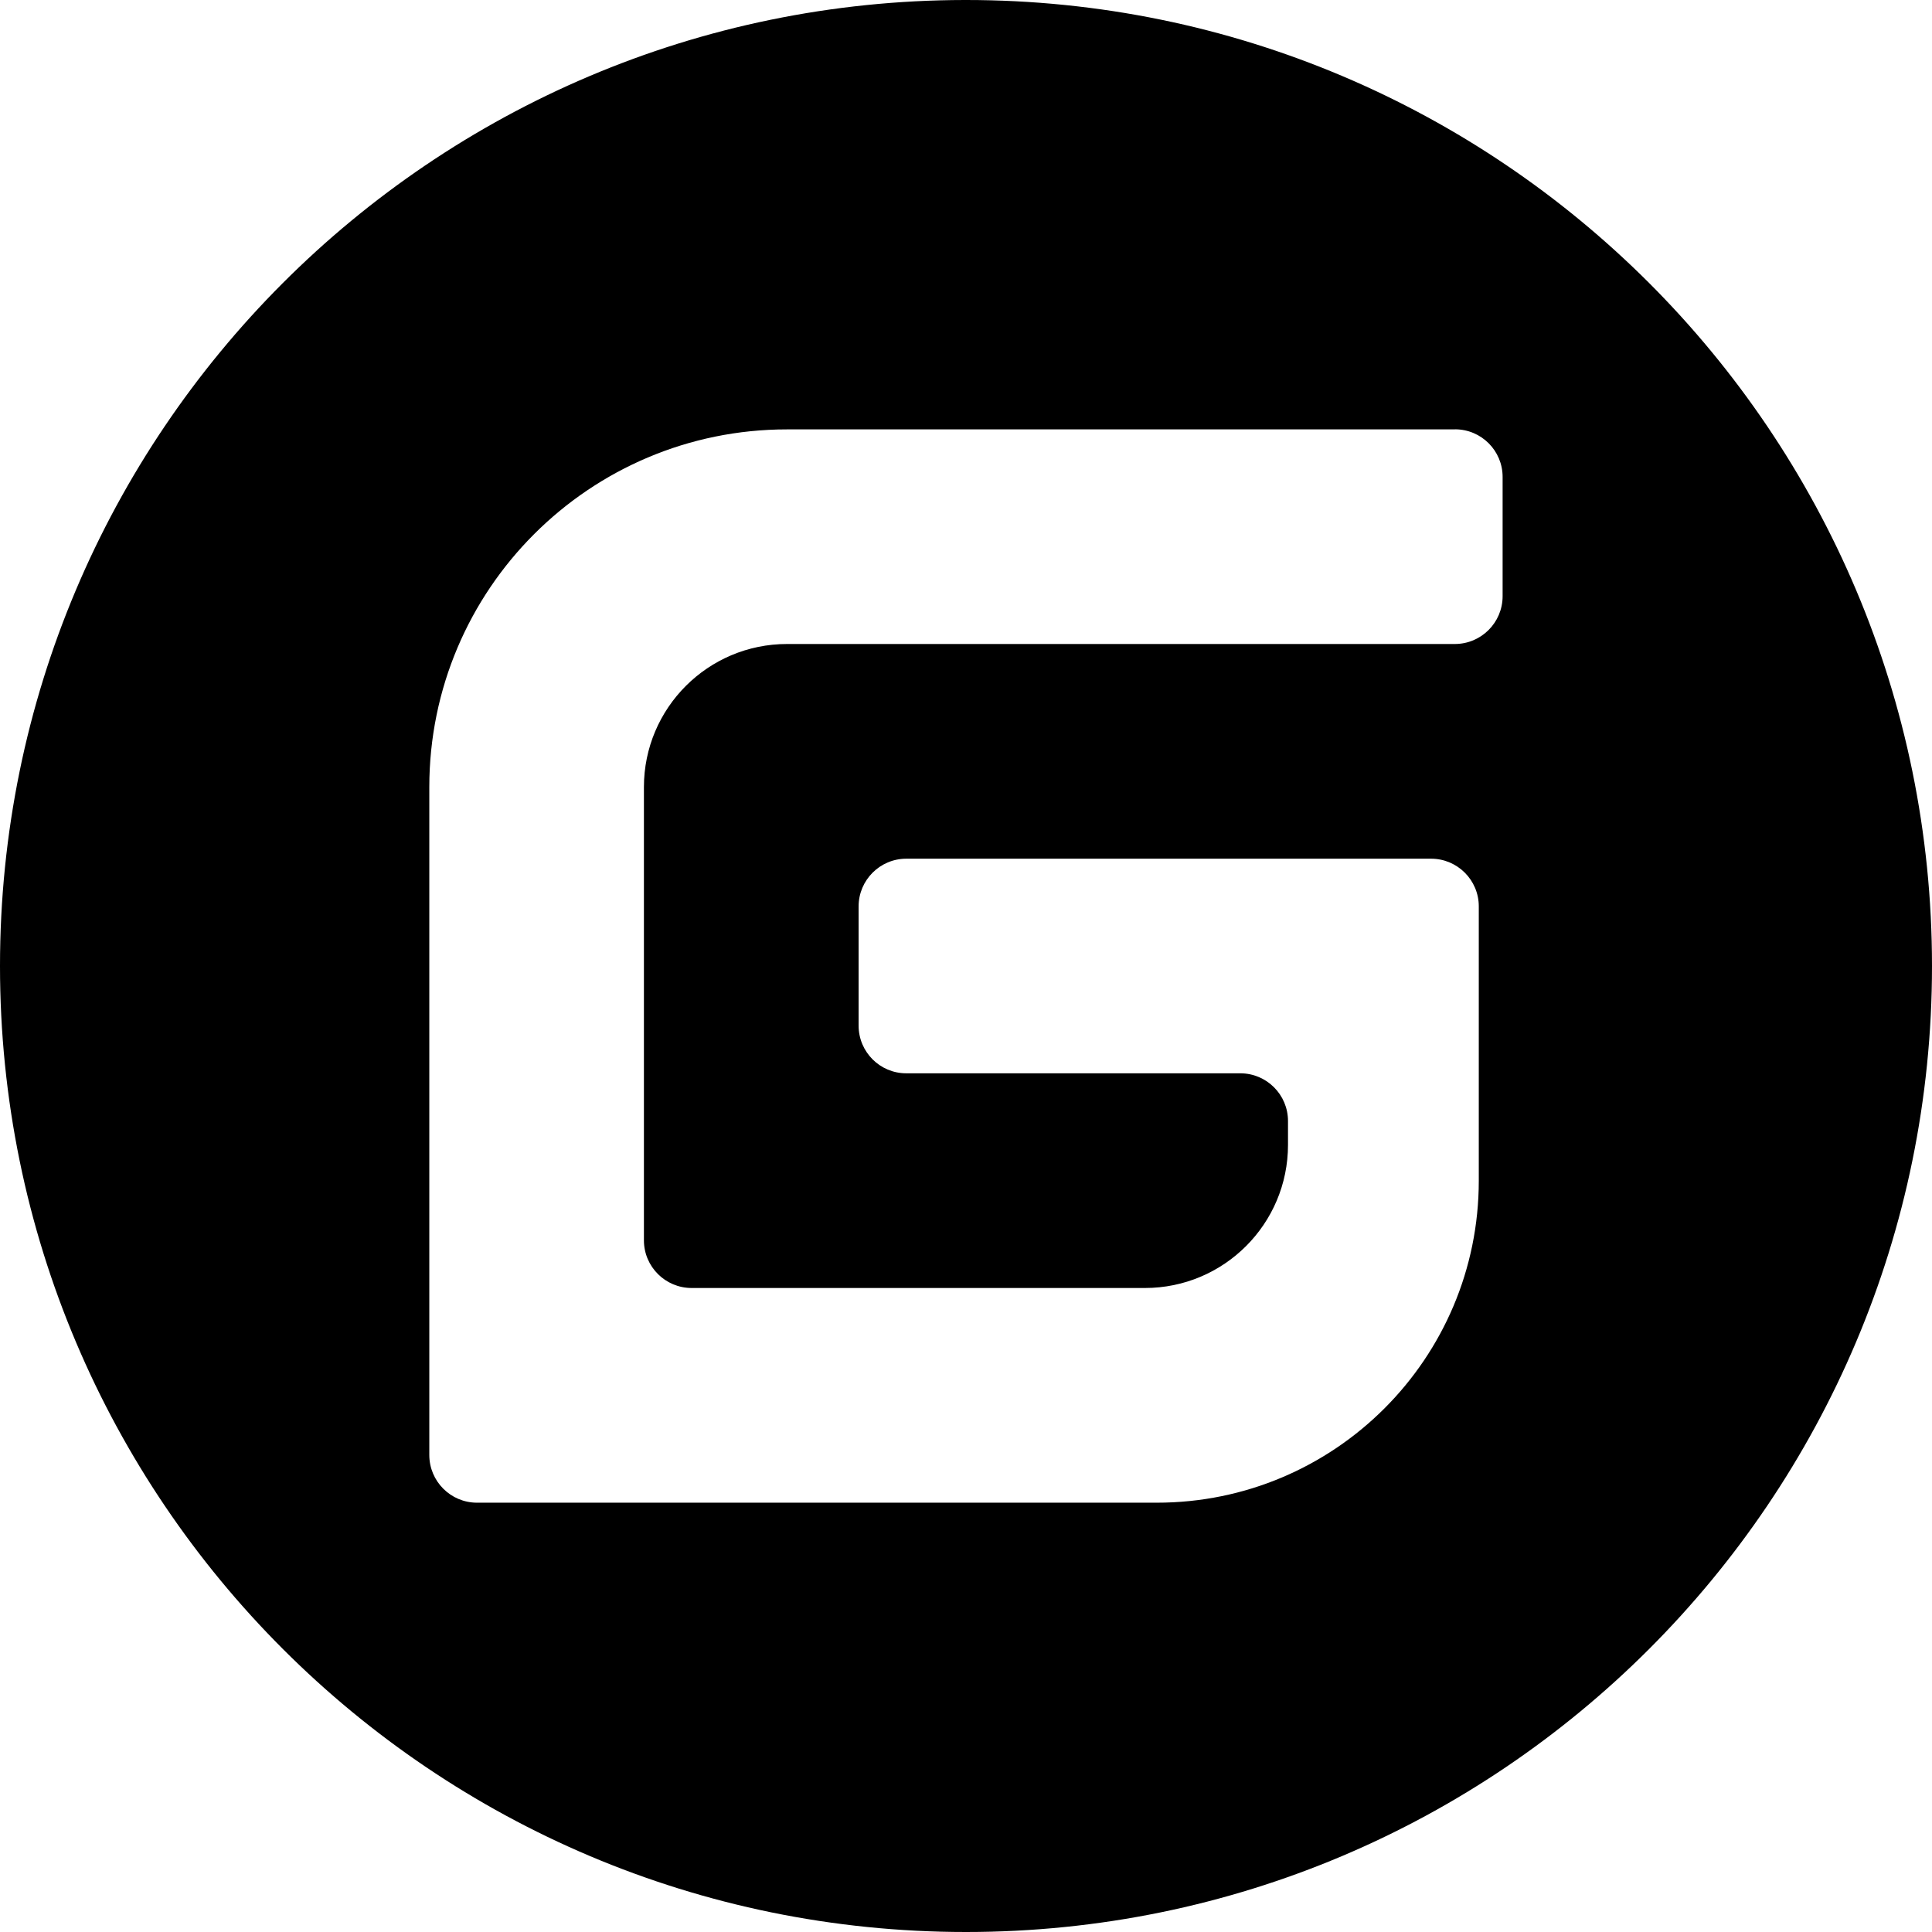
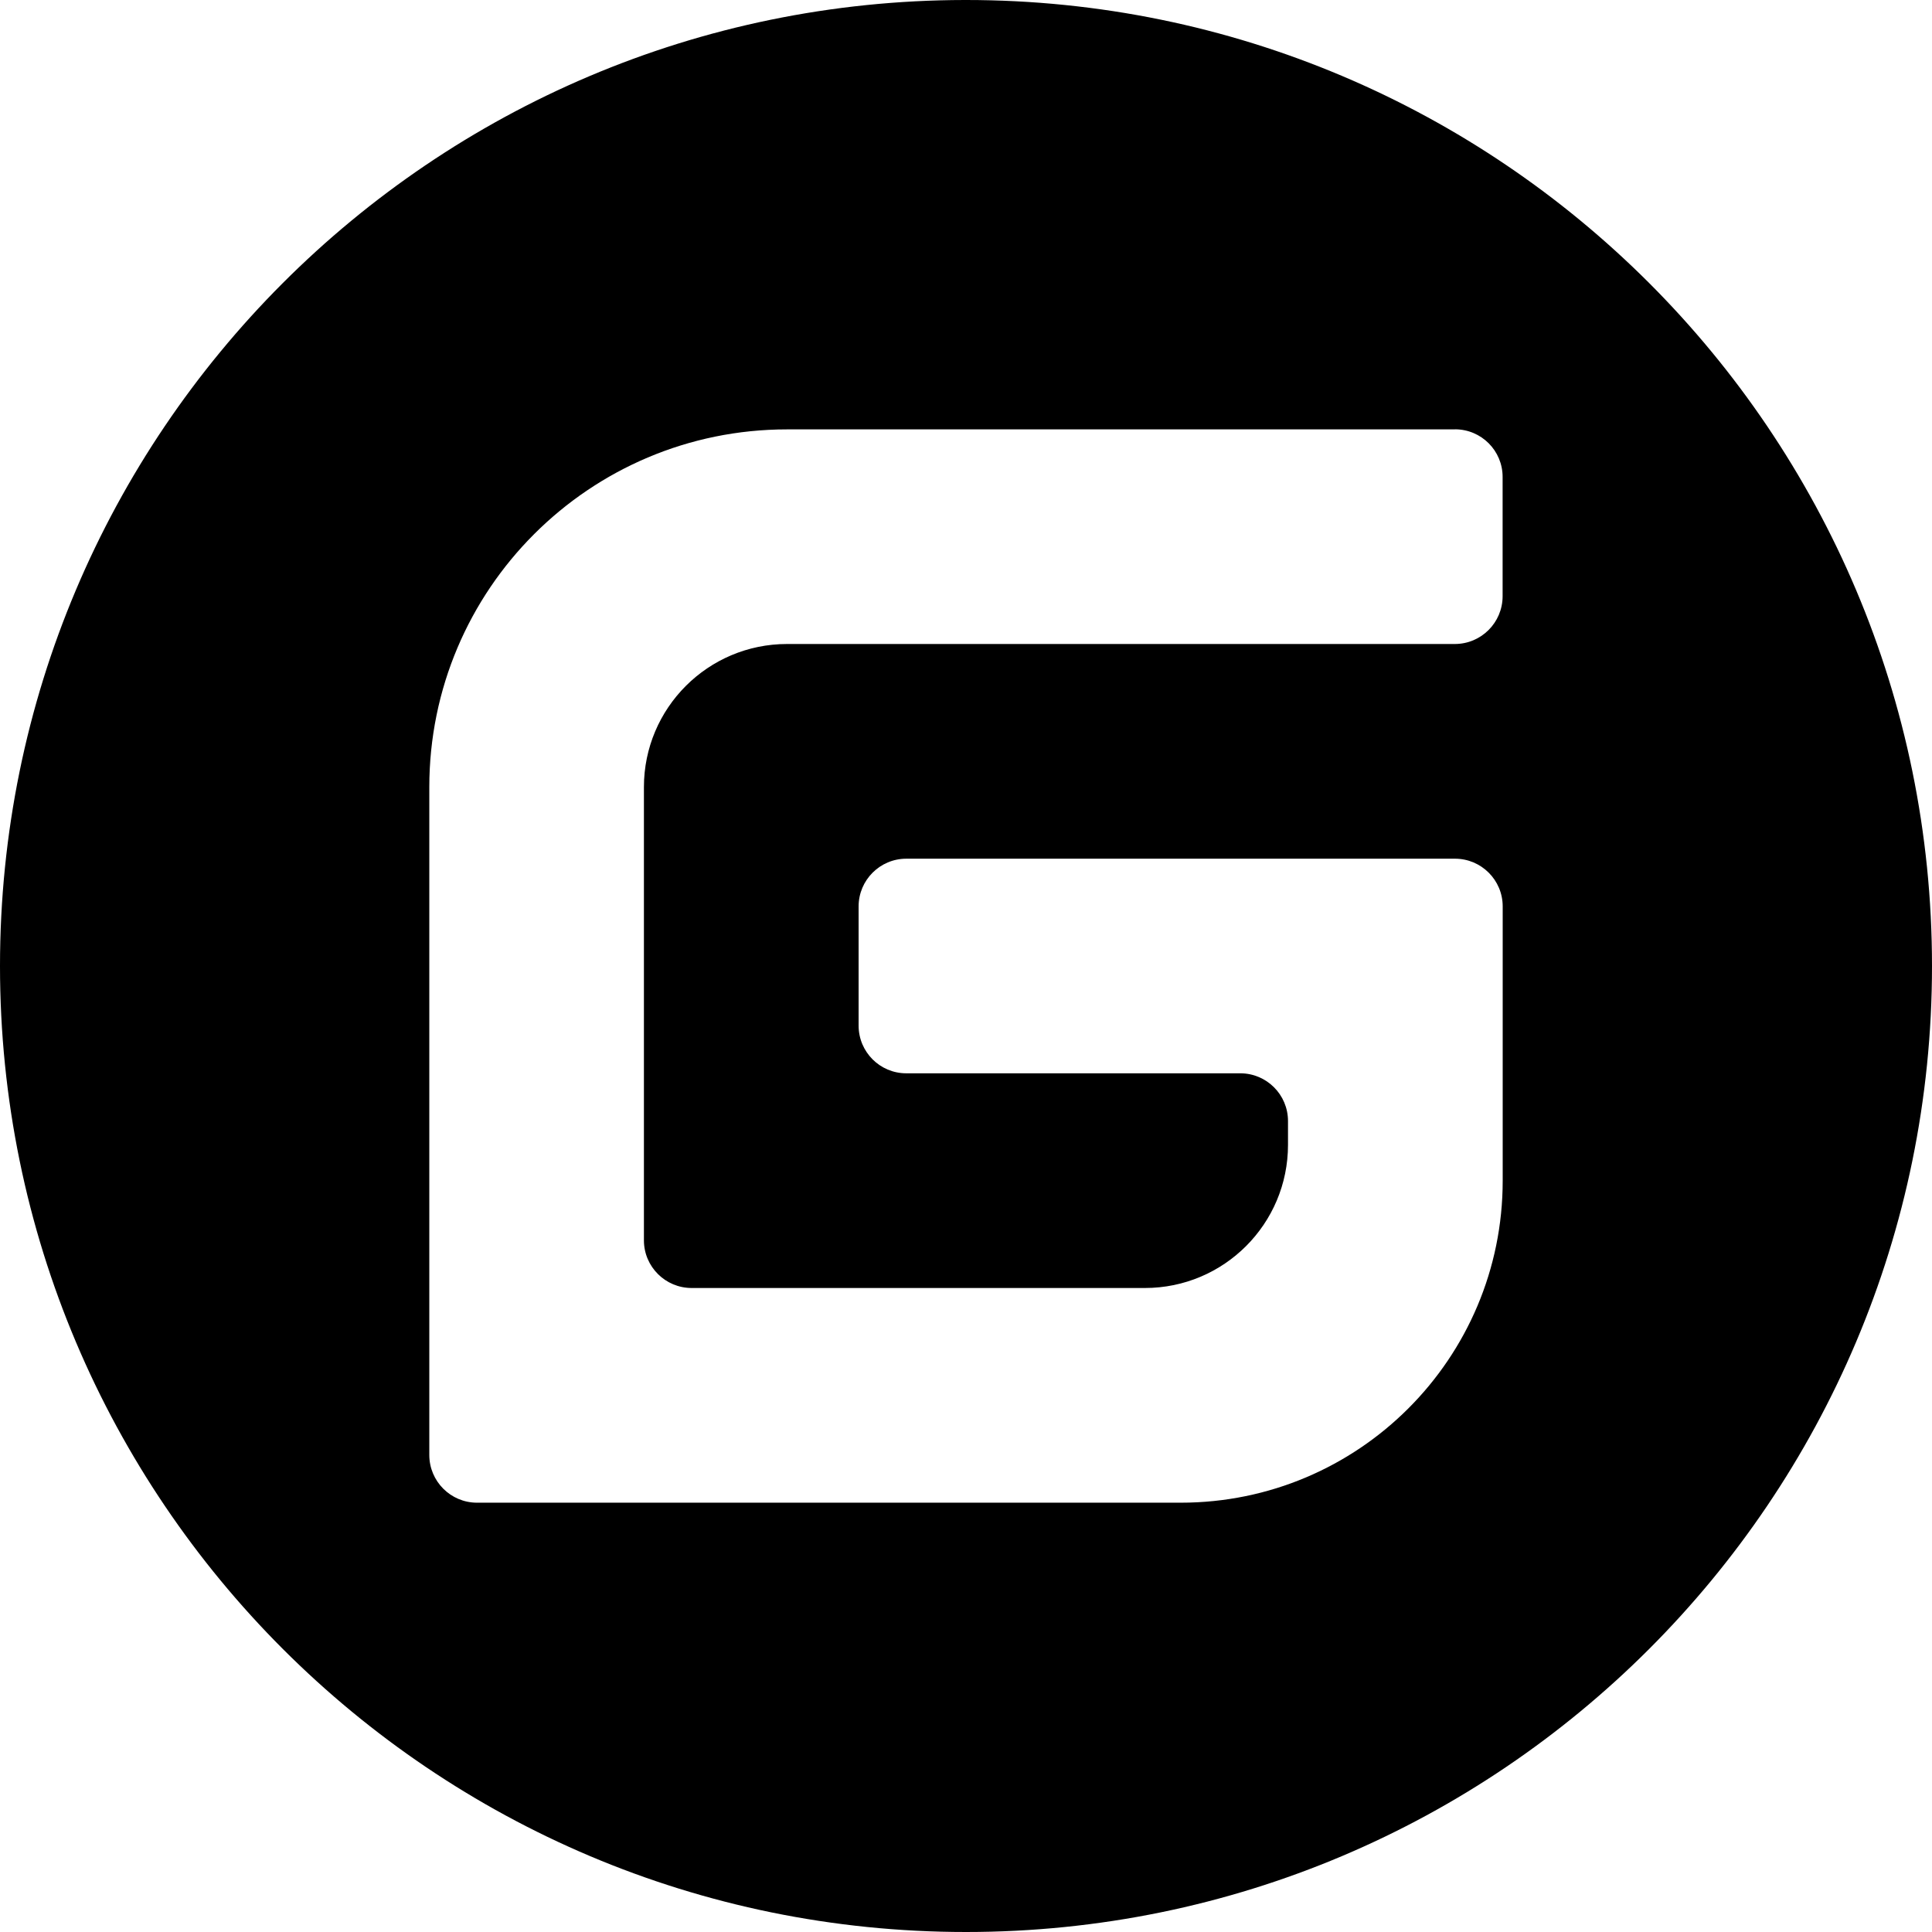
- <svg xmlns="http://www.w3.org/2000/svg" viewBox="0 0 24 24" fill="currentColor">
-   <path d="M11.984 0A12 12 0 0 0 0 12a12 12 0 0 0 12 12 12 12 0 0 0 12-12A12 12 0 0 0 12 0a12 12 0 0 0-.016 0zm6.09 5.333c.328 0 .593.266.592.593v1.482a.594.594 0 0 1-.593.592H9.777c-.982 0-1.778.796-1.778 1.778v5.63c0 .327.266.592.593.592h5.63c.982 0 1.778-.796 1.778-1.778v-.296a.593.593 0 0 0-.592-.593h-4.15a.592.592 0 0 1-.592-.592v-1.482a.593.593 0 0 1 .593-.592h6.518c.327 0 .593.265.593.592v3.408a4 4 0 0 1-4 4H5.926a.593.593 0 0 1-.593-.593V9.778a4.444 4.444 0 0 1 4.445-4.444h8.296z" />
+ <svg xmlns="http://www.w3.org/2000/svg" role="img" viewBox="0 0 24 24">
+   <path d="M11.984 0A12 12 0 0 0 0 12a12 12 0 0 0 12 12 12 12 0 0 0 12-12A12 12 0 0 0 12 0a12 12 0 0 0-.016 0zm6.09 5.333c.328 0 .593.266.592.593v1.482a.594.594 0 0 1-.593.592H9.777c-.982 0-1.778.796-1.778 1.778v5.63c0 .327.266.592.593.592h5.63c.982 0 1.778-.796 1.778-1.778v-.296a.593.593 0 0 0-.592-.593h-4.15a.592.592 0 0 1-.592-.592v-1.482a.593.593 0 0 1 .593-.592h6.815c.327 0 .593.265.593.592v3.408a4 4 0 0 1-4 4H5.926a.593.593 0 0 1-.593-.593V9.778a4.444 4.444 0 0 1 4.445-4.444h8.296Z" />
</svg>
